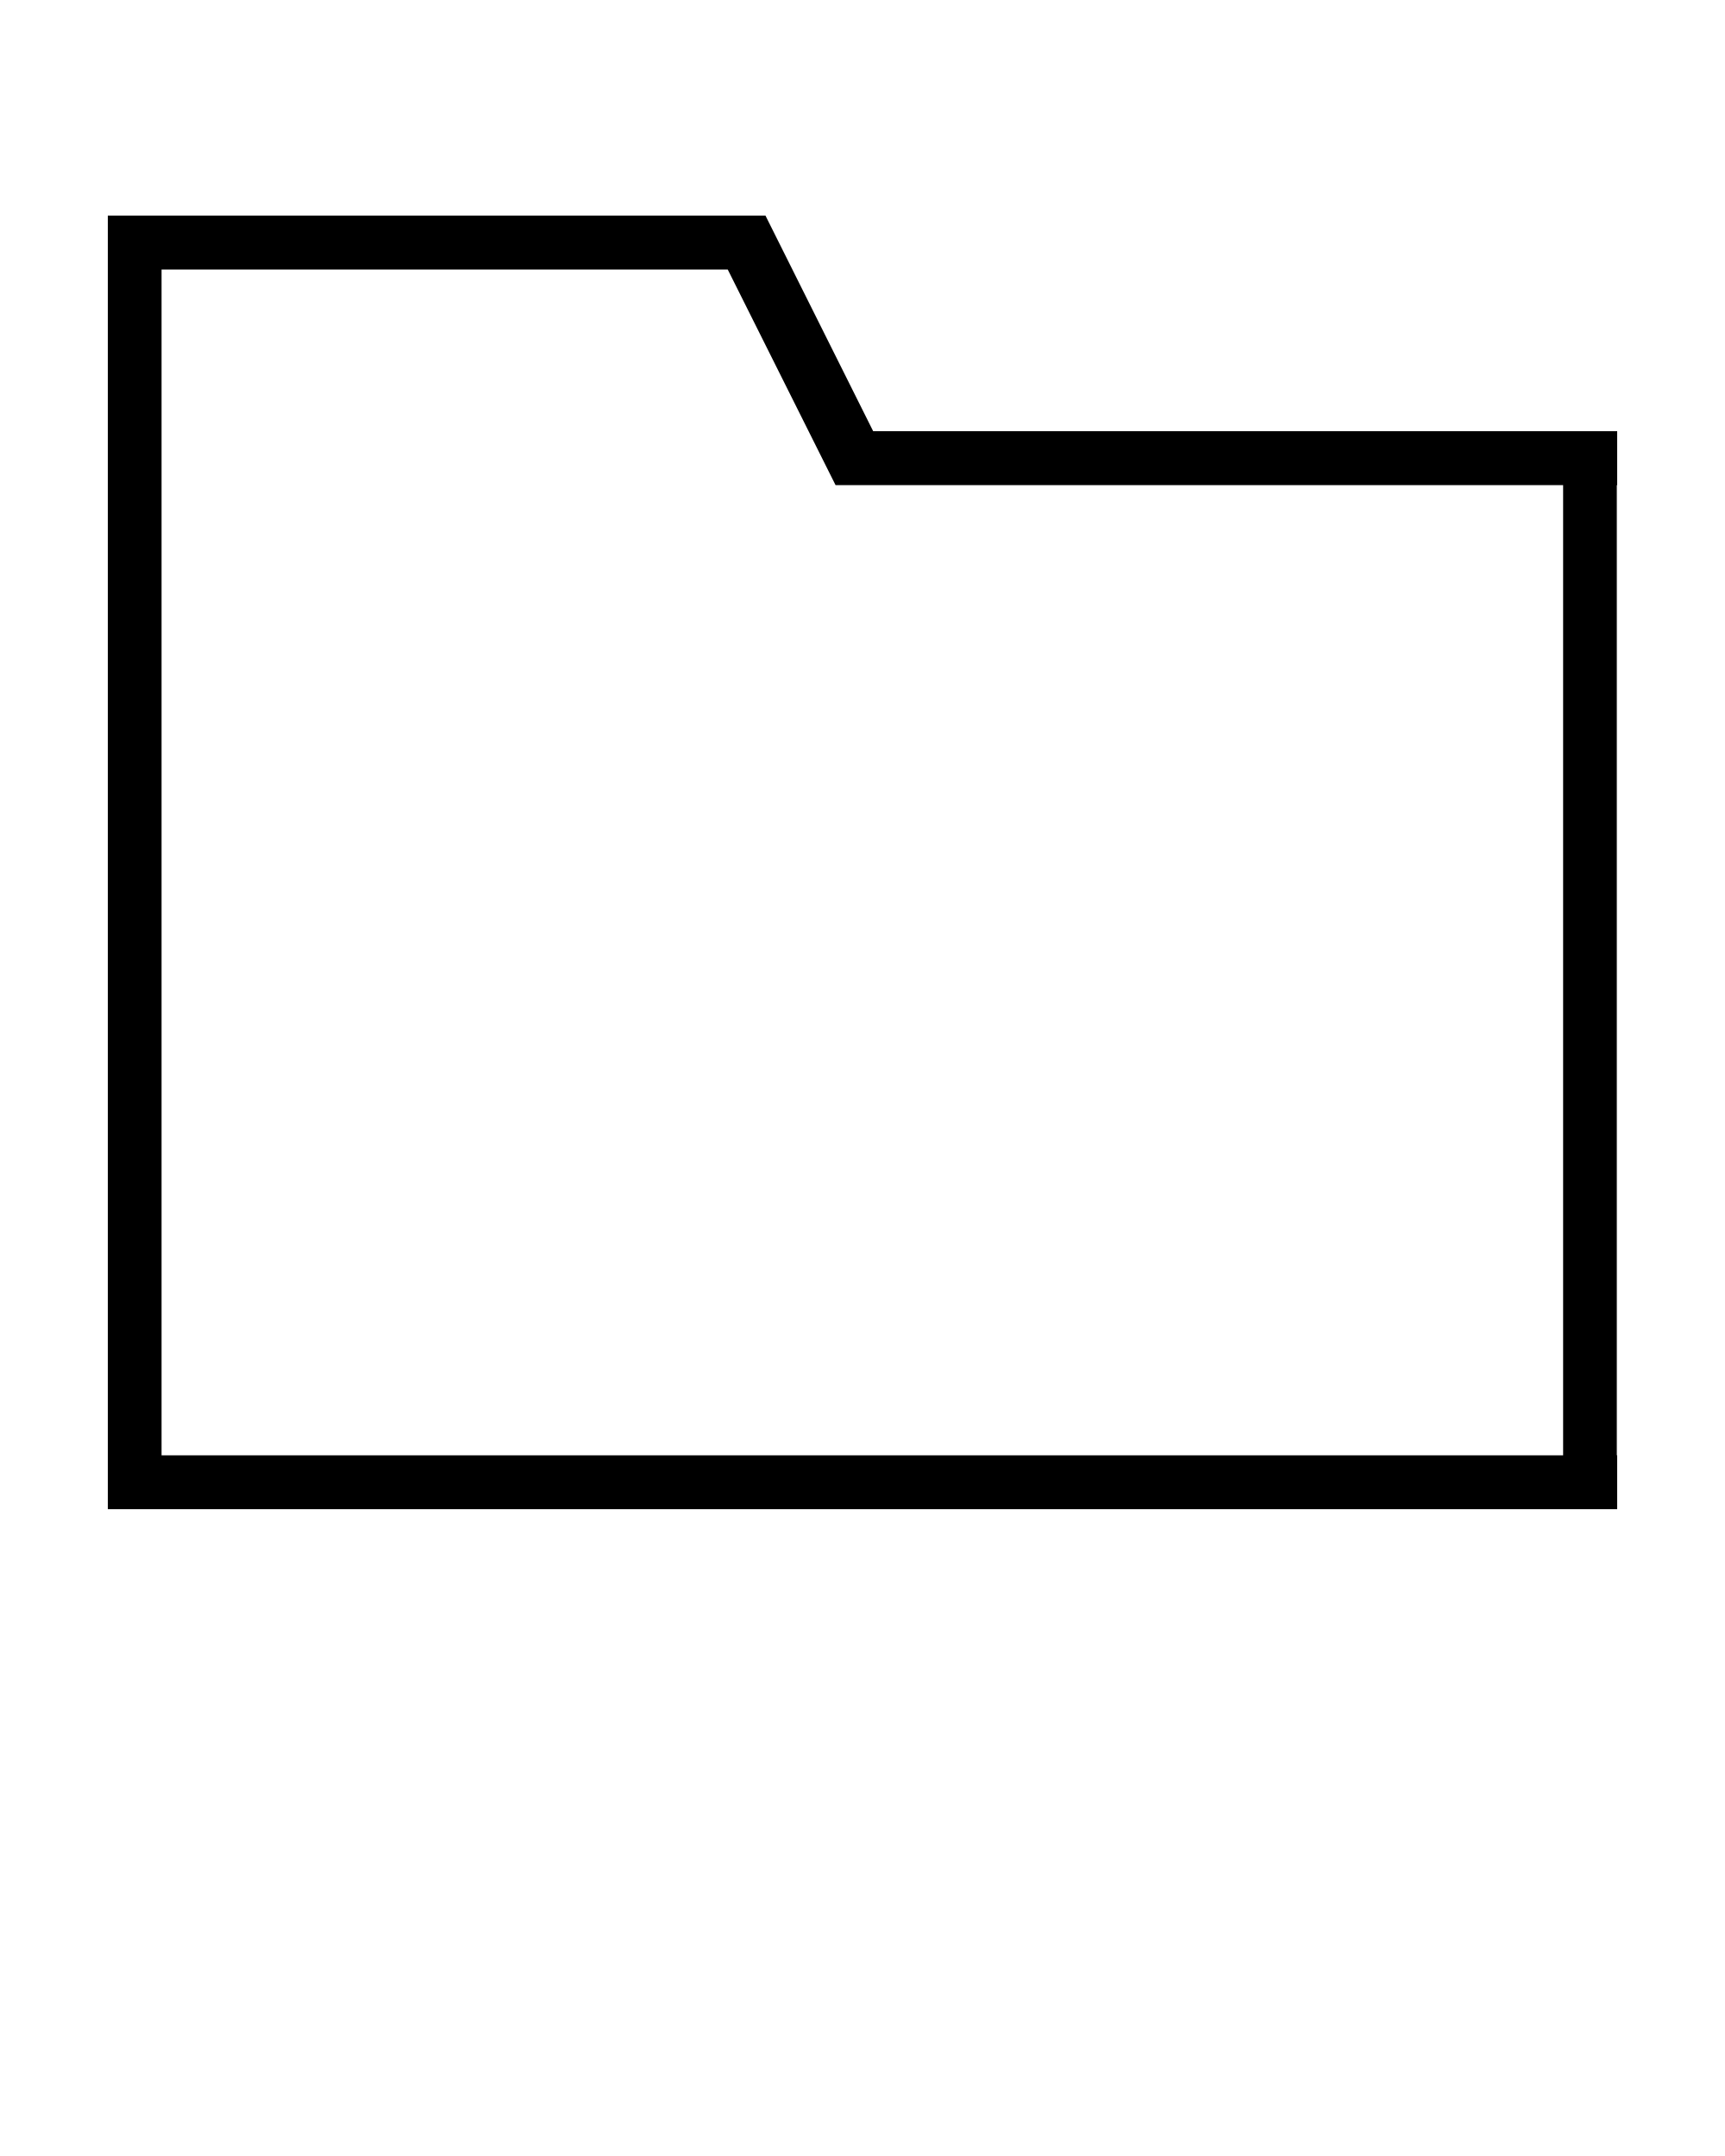
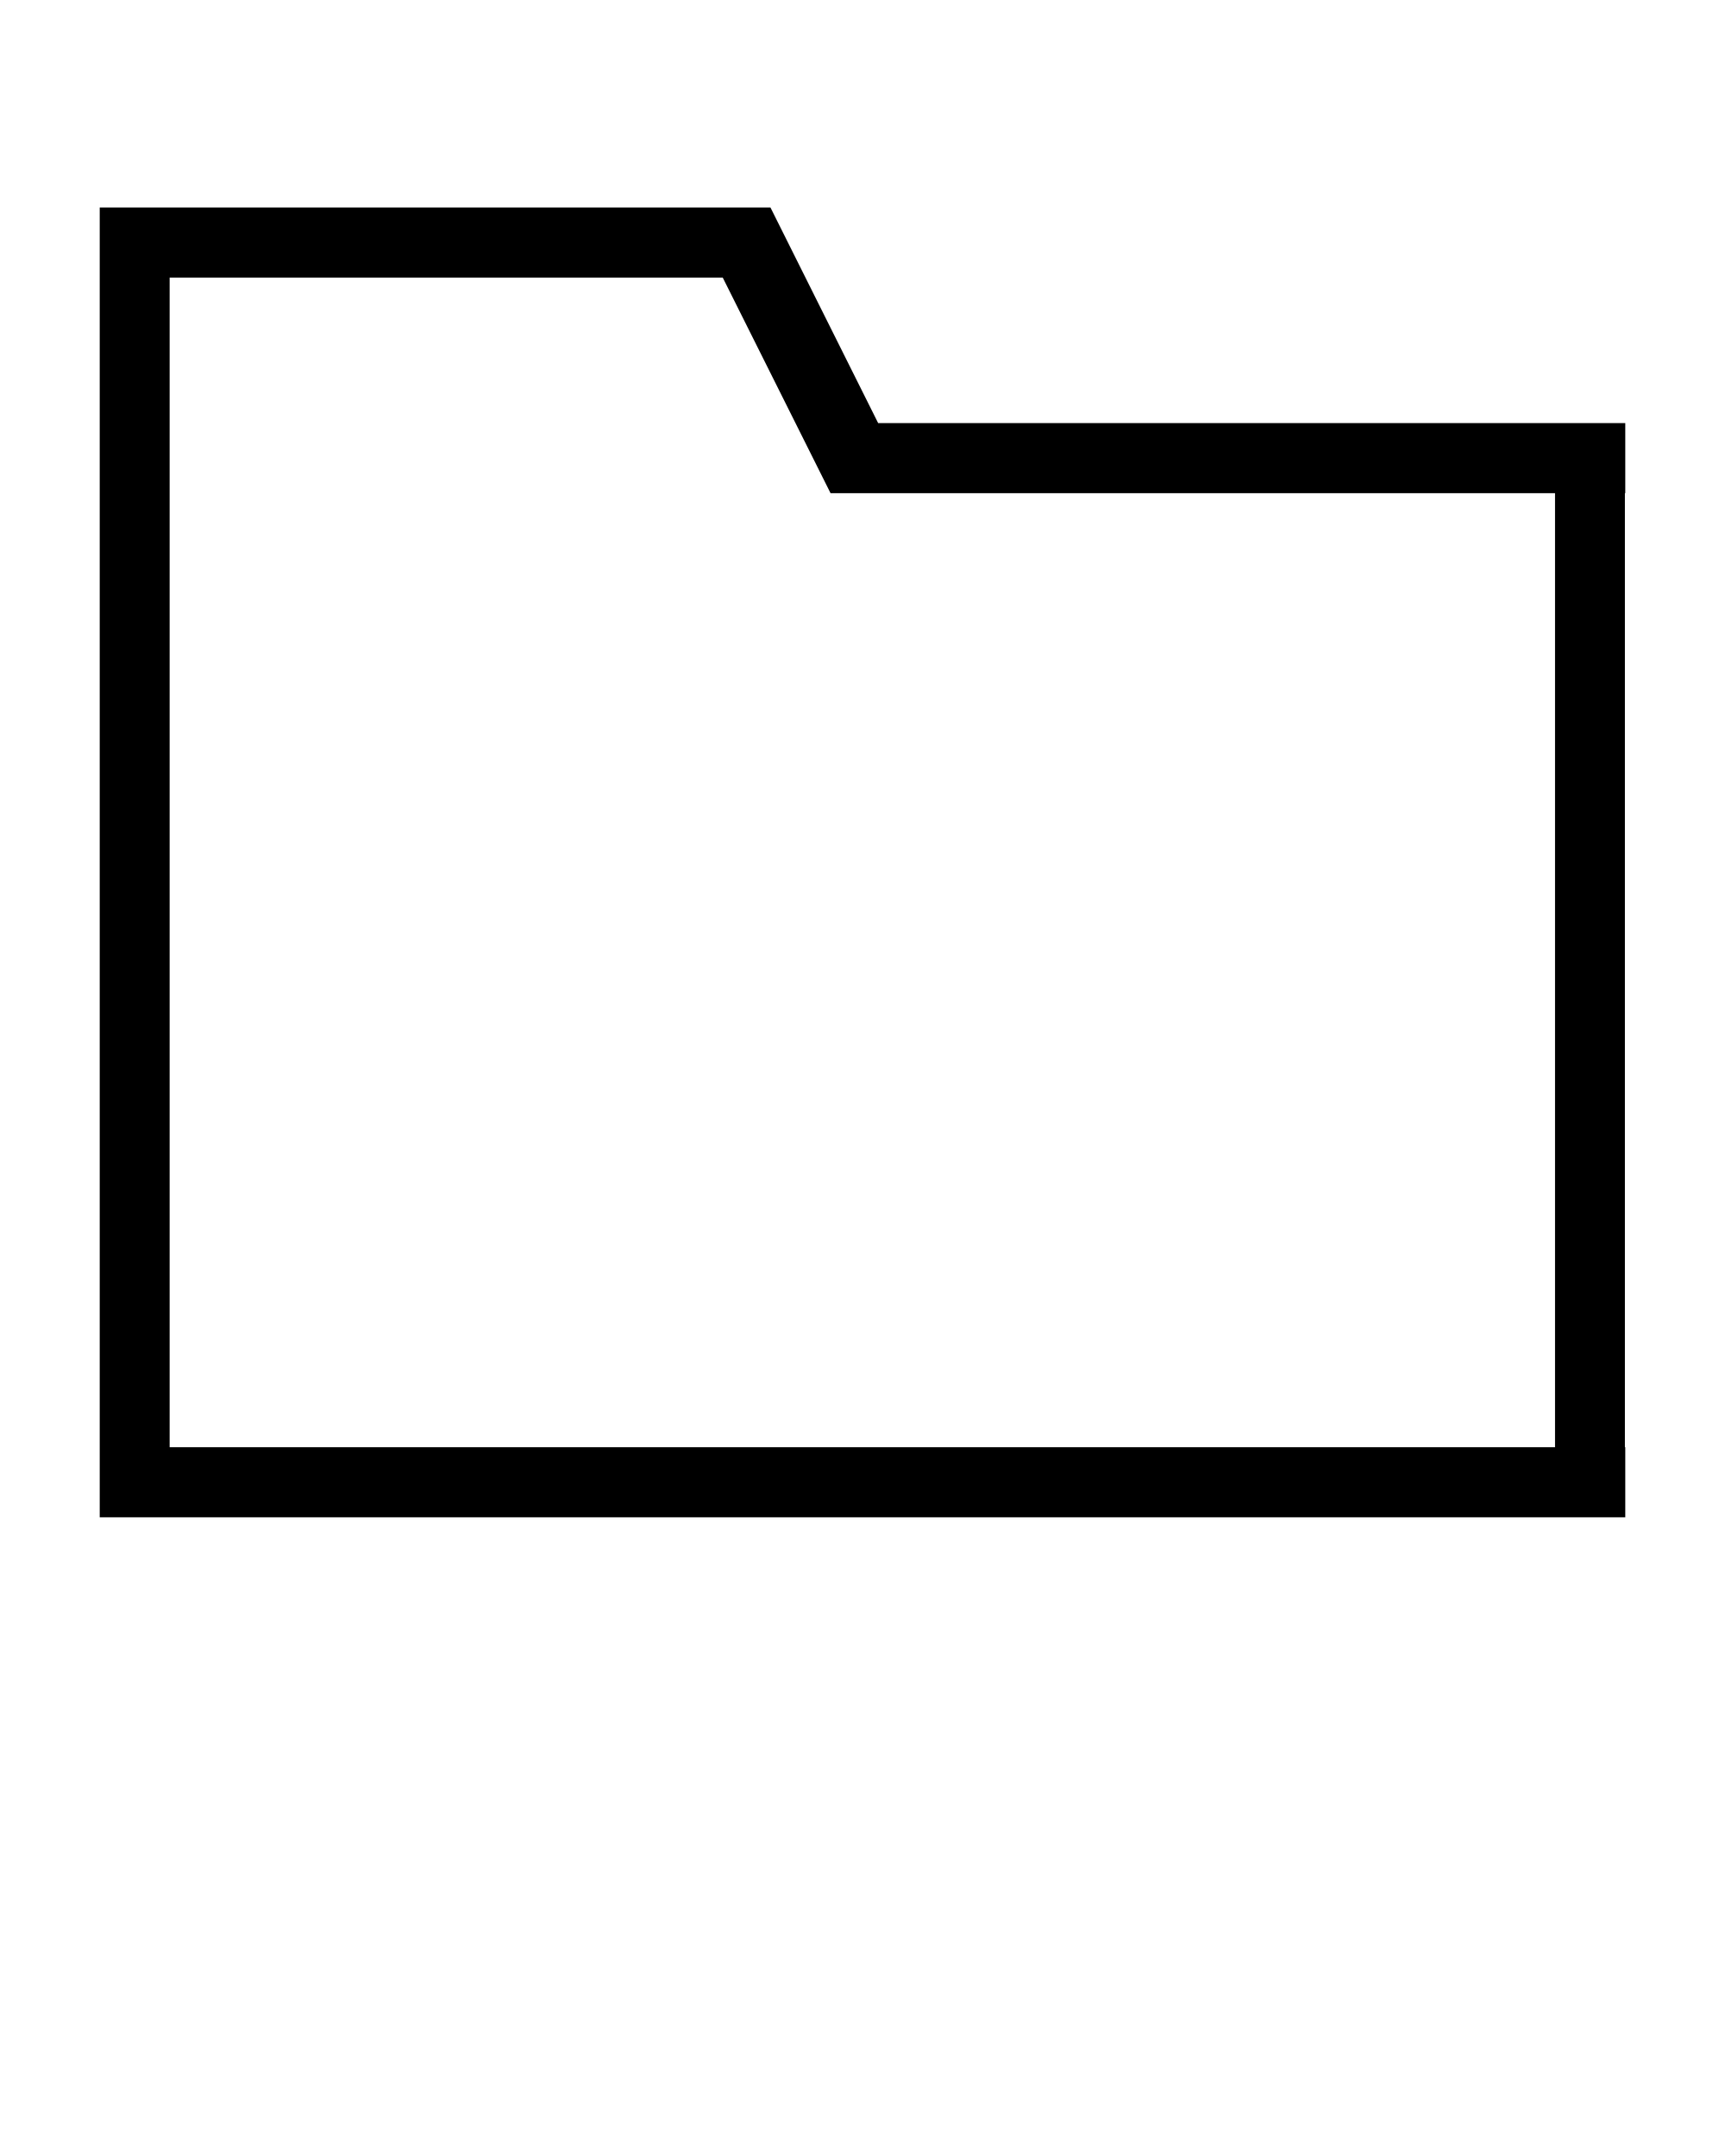
<svg xmlns="http://www.w3.org/2000/svg" viewBox="0 0 32 40" width="50px" height="auto" version="1.1" x="0px" y="0px">
  <g stroke="none" stroke-width="1" fill="none" fill-rule="evenodd">
-     <path d="M2.997,5 L2.997,27 L28.997,27 L28.997,9 L16,9 L15.5,9 L13.5,5 L2.997,5 Z M2.997,4 L14.2,4 L16.198,8 L30,8 L30,9 L29.993,9 L29.993,27 L30,27 L30,28 L2,28 L2,27 L2,4 L2.997,4 Z" fill="#000000" />
+     <path stroke="black" stroke-width="0.3px" d="M2.997,5 L2.997,27 L28.997,27 L28.997,9 L16,9 L15.5,9 L13.5,5 L2.997,5 Z M2.997,4 L14.2,4 L16.198,8 L30,8 L30,9 L29.993,9 L29.993,27 L30,27 L30,28 L2,28 L2,27 L2,4 L2.997,4 Z" fill="#000000" />
  </g>
</svg>
